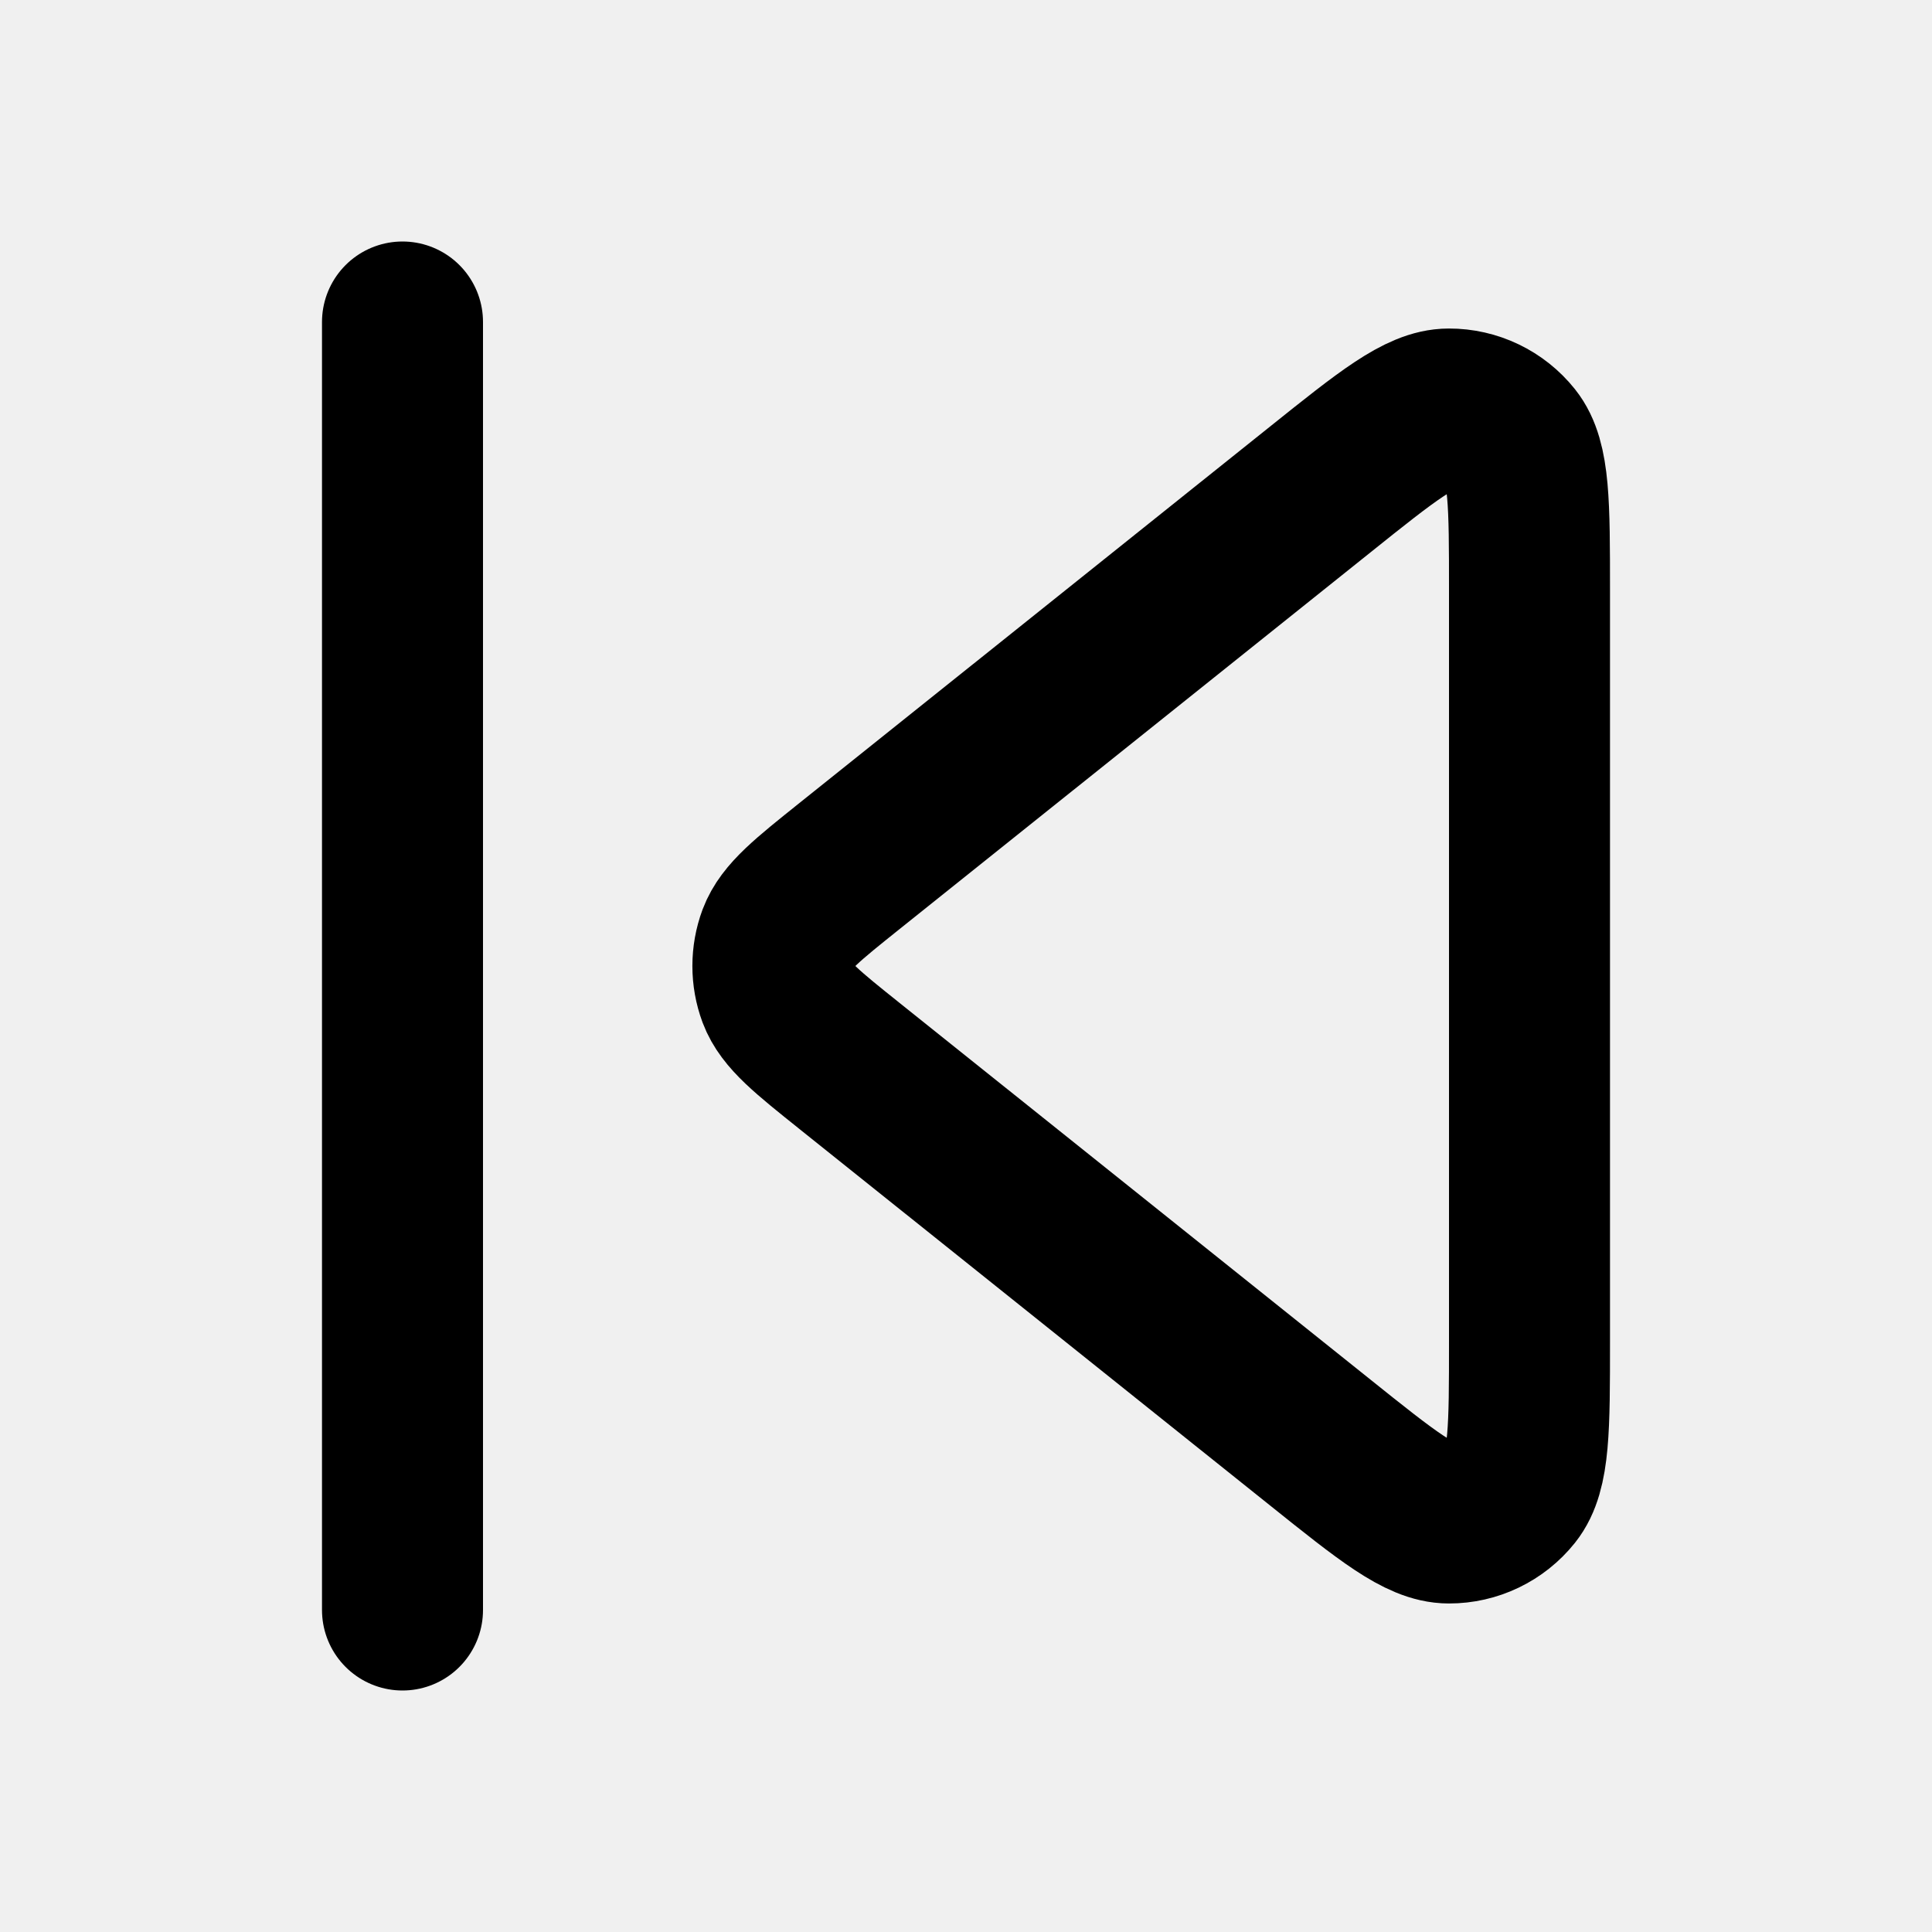
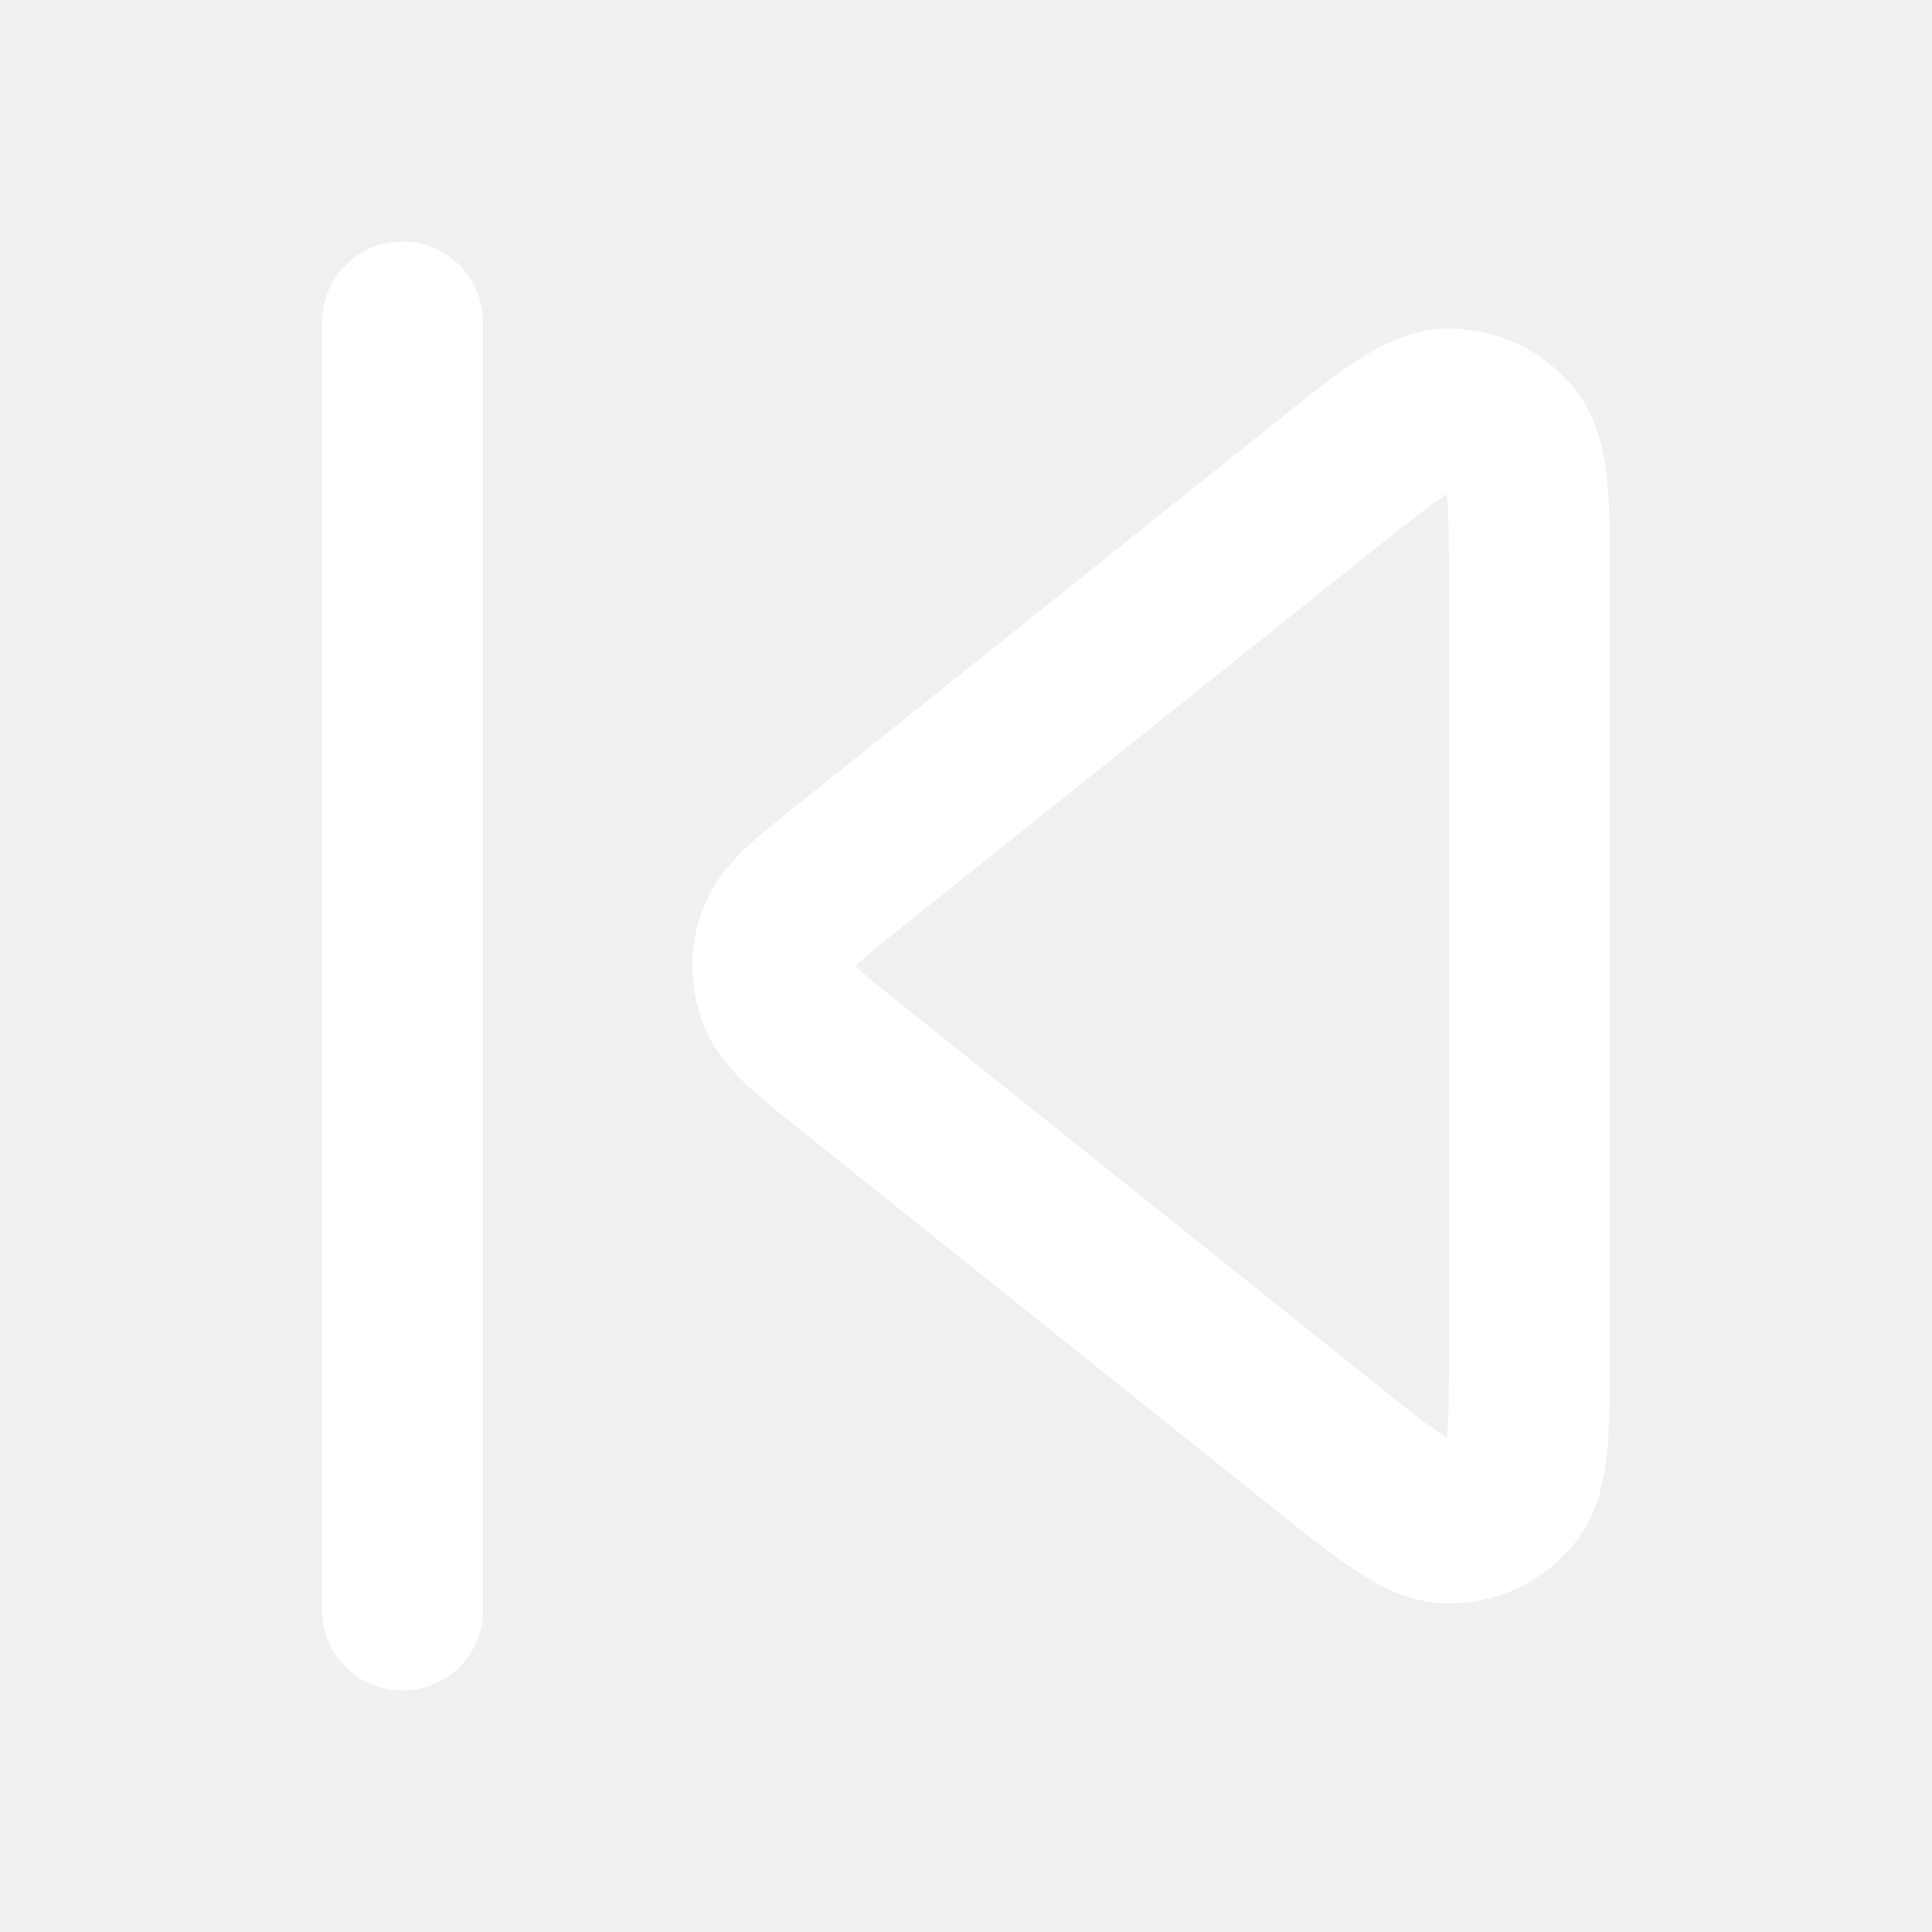
- <svg xmlns="http://www.w3.org/2000/svg" width="800px" height="800px" viewBox="0 0 24 24" fill="none">
-   <path d="M5 4V20M19 7.329V16.671C19 17.737 19 18.27 18.782 18.543C18.592 18.781 18.303 18.92 17.999 18.919C17.649 18.919 17.233 18.586 16.401 17.92L10.562 13.249C10.028 12.822 9.761 12.609 9.664 12.351C9.58 12.125 9.58 11.875 9.664 11.649C9.761 11.391 10.028 11.178 10.562 10.751L16.401 6.08C17.233 5.414 17.649 5.081 17.999 5.081C18.303 5.08 18.592 5.219 18.782 5.457C19 5.73 19 6.263 19 7.329Z" stroke="#000000" stroke-width="2" stroke-linecap="round" stroke-linejoin="round" />
+ <svg xmlns="http://www.w3.org/2000/svg" width="179px" height="179px" viewBox="0 0 24 24" fill="none" stroke="#ffffff" transform="matrix(1, 0, 0, 1, 0, 0)">
+   <g id="SVGRepo_bgCarrier" stroke-width="0" />
+   <g id="SVGRepo_tracerCarrier" stroke-linecap="round" stroke-linejoin="round" />
+   <g id="SVGRepo_iconCarrier">
+     <path d="M5 4V20M19 7.329V16.671C19 17.737 19 18.27 18.782 18.543C18.592 18.781 18.303 18.92 17.999 18.919C17.649 18.919 17.233 18.586 16.401 17.92L10.562 13.249C10.028 12.822 9.761 12.609 9.664 12.351C9.58 12.125 9.58 11.875 9.664 11.649C9.761 11.391 10.028 11.178 10.562 10.751L16.401 6.08C17.233 5.414 17.649 5.081 17.999 5.081C18.303 5.08 18.592 5.219 18.782 5.457C19 5.73 19 6.263 19 7.329Z" stroke="#ffffff" stroke-width="2" stroke-linecap="round" stroke-linejoin="round" />
+   </g>
</svg>
